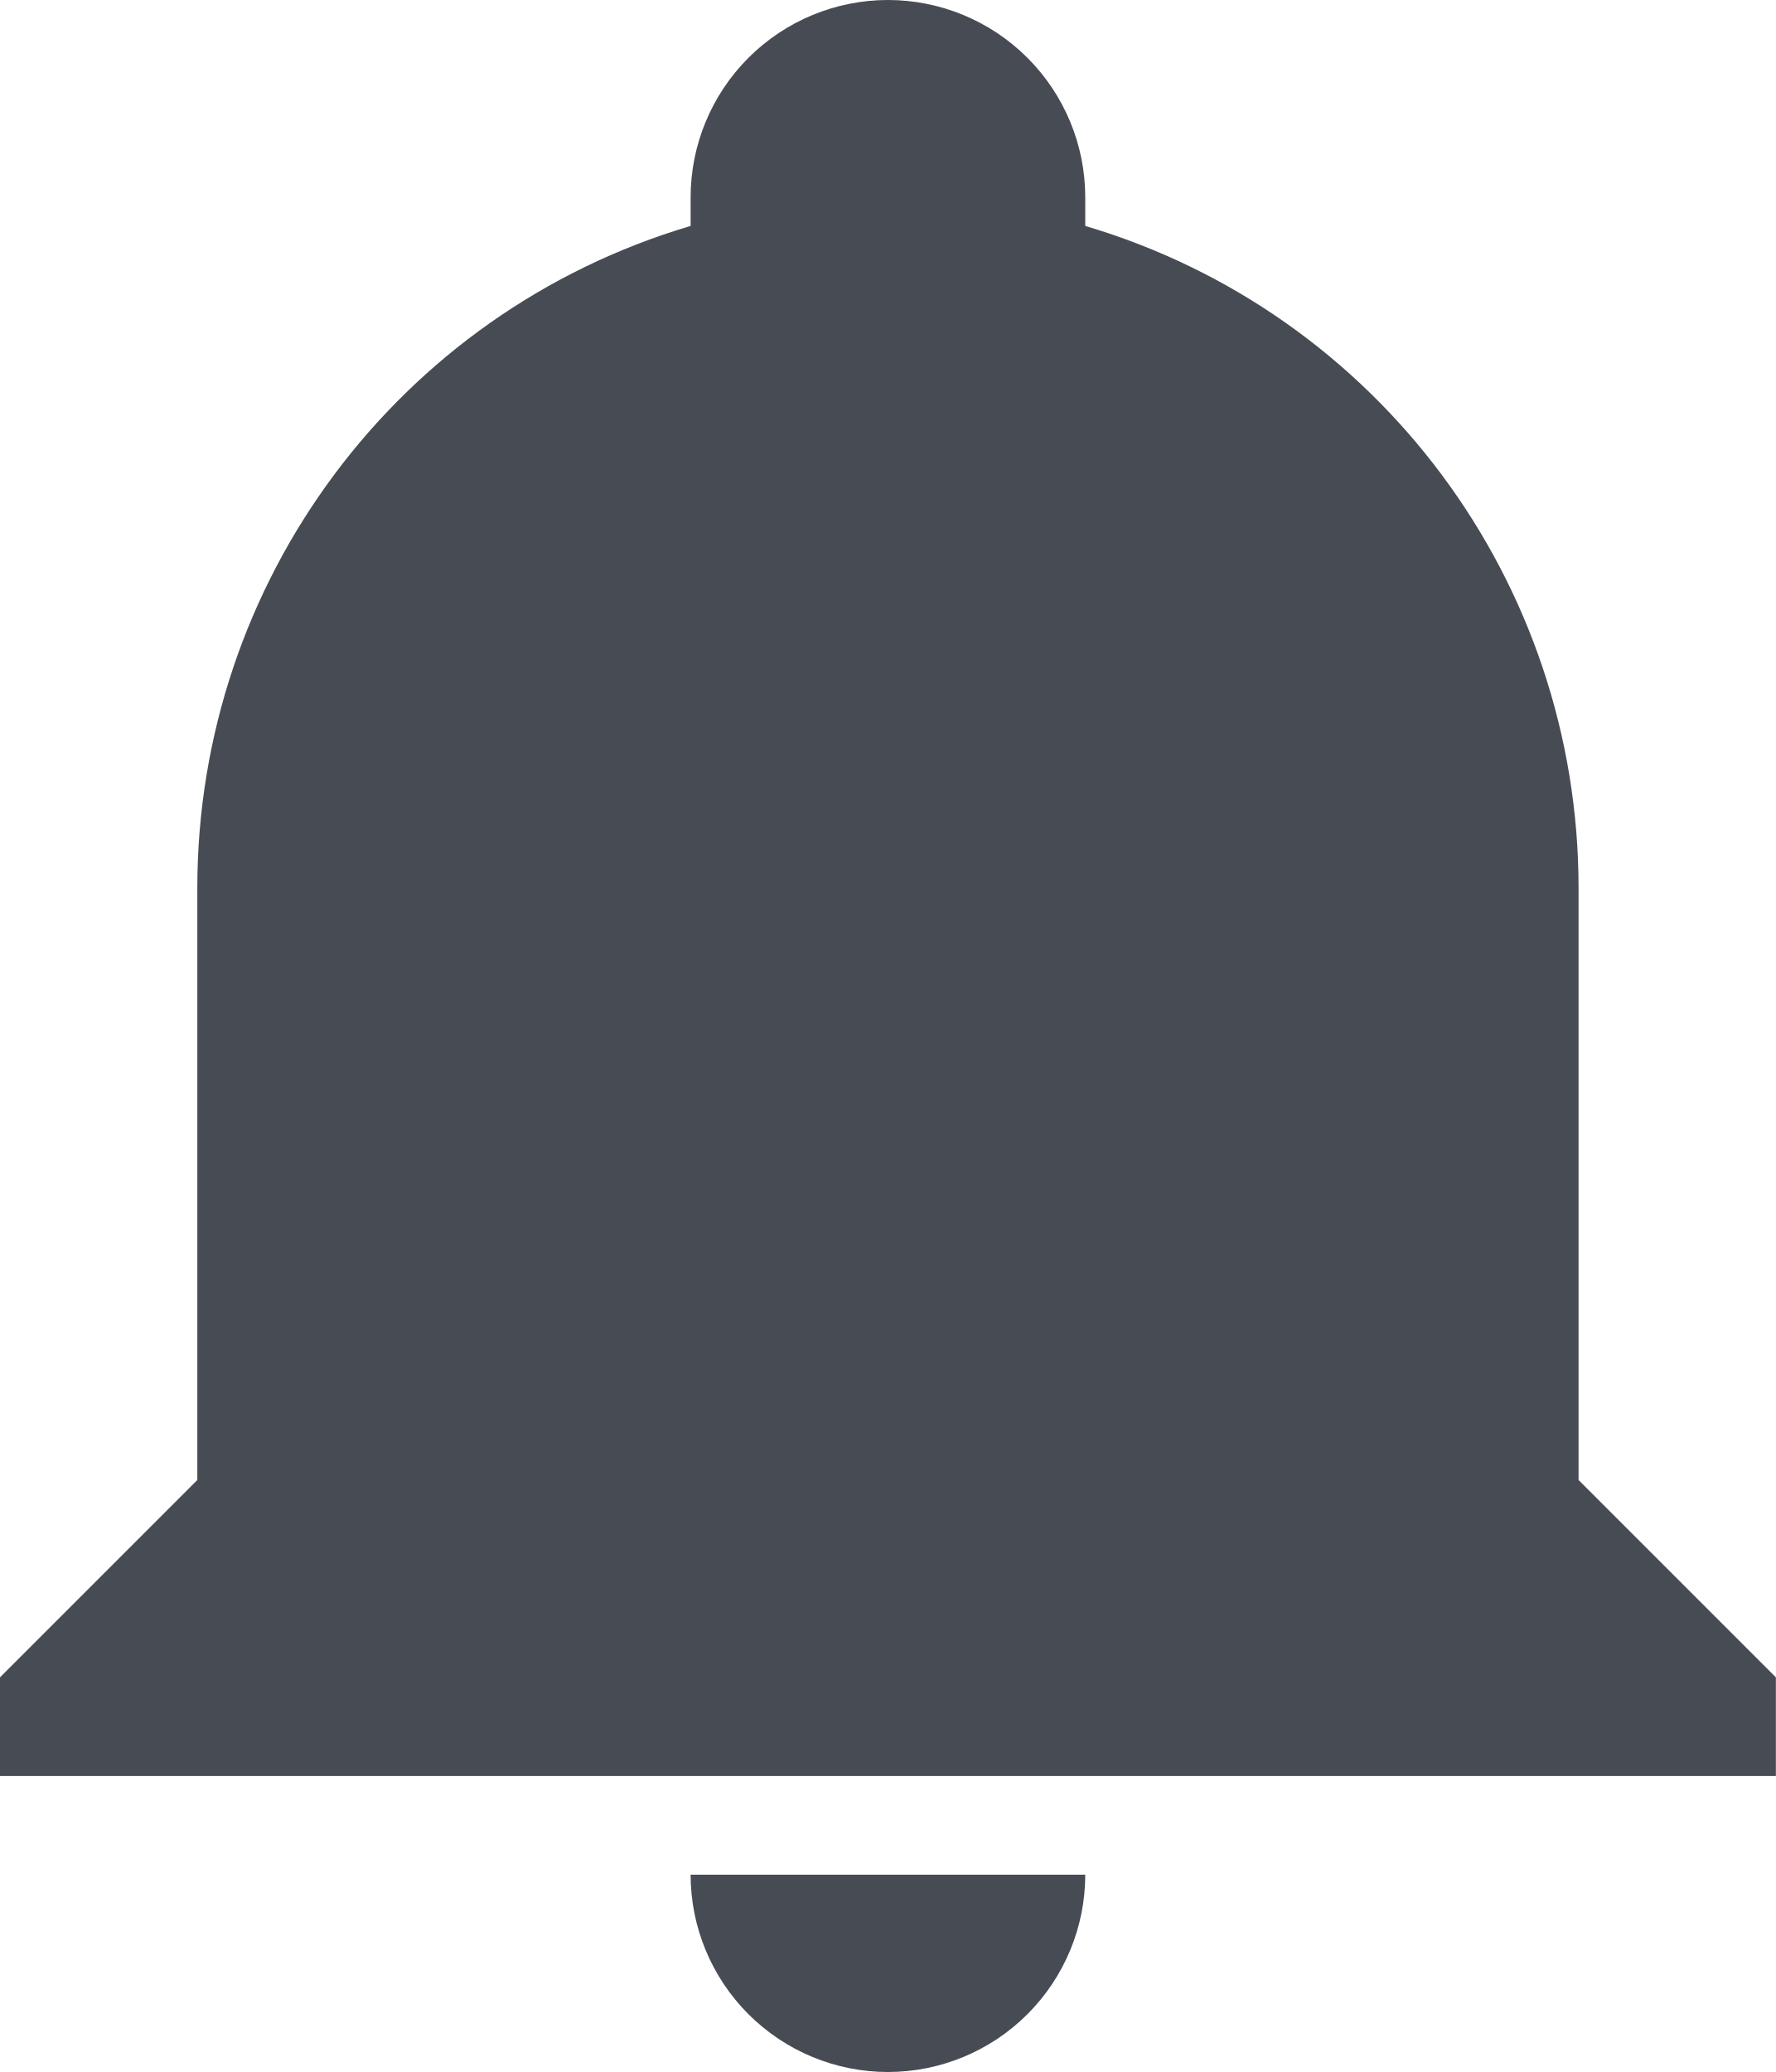
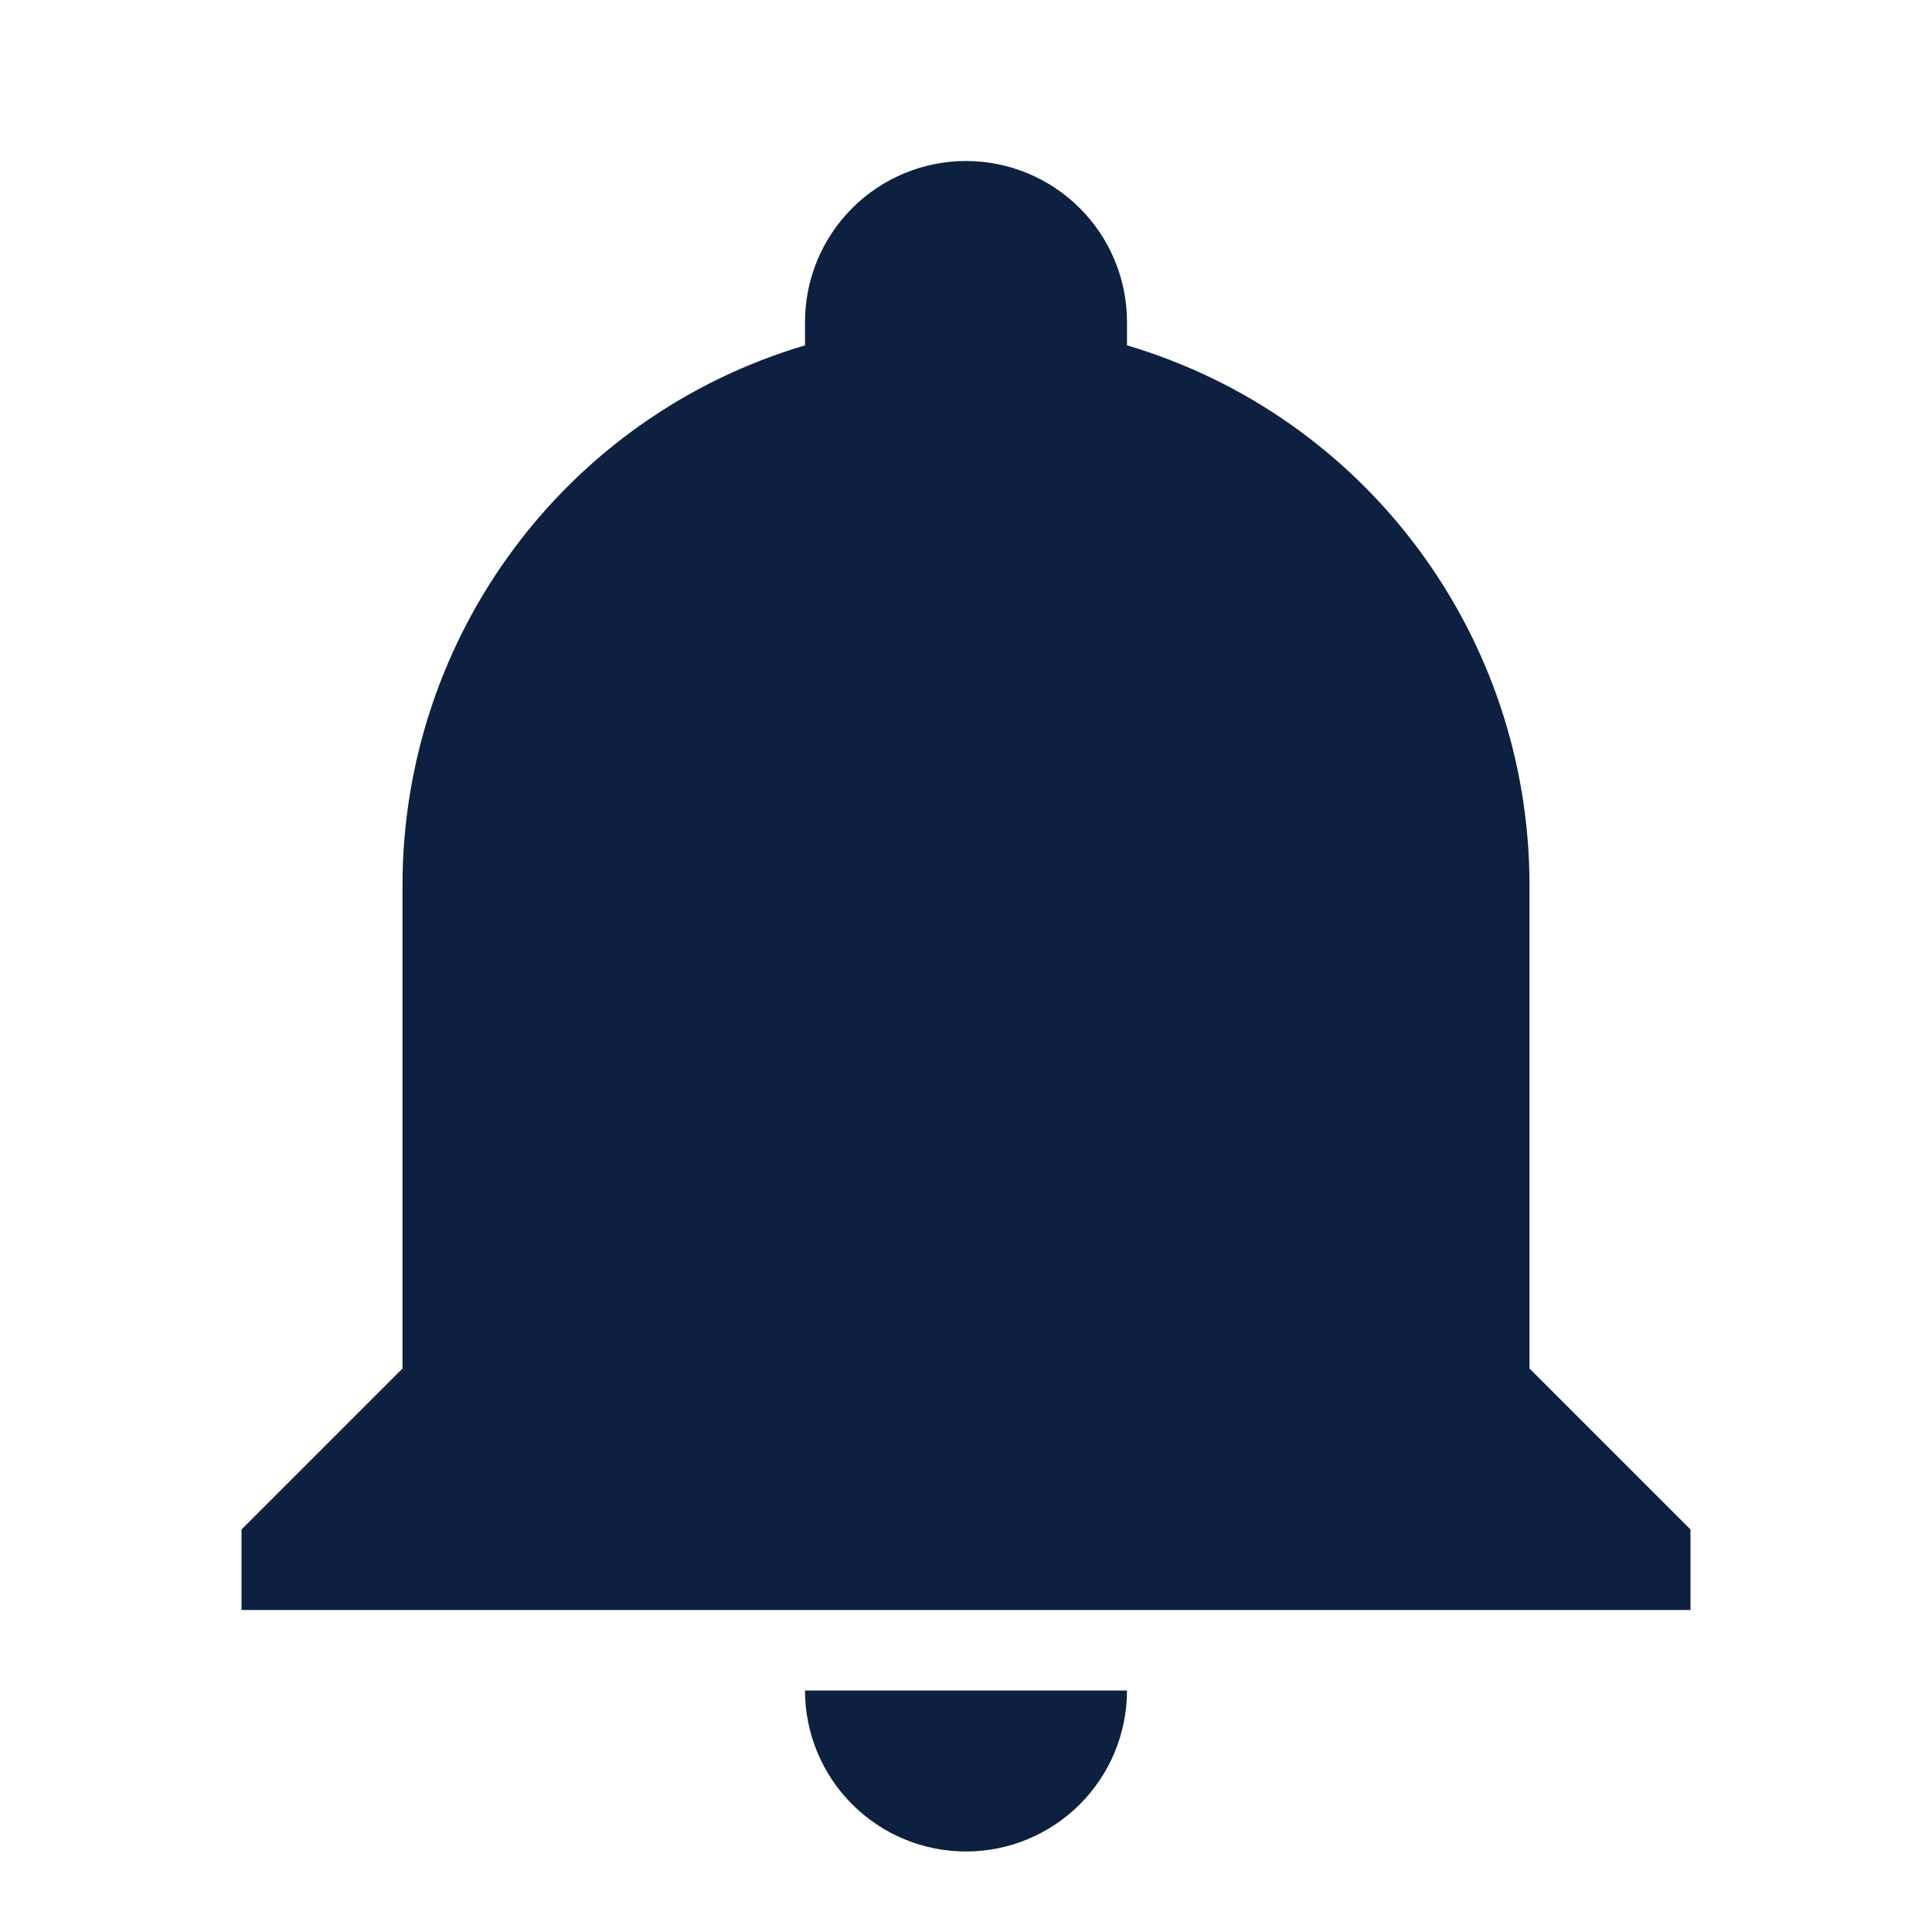
- <svg xmlns="http://www.w3.org/2000/svg" width="18" height="21" viewBox="0 0 18 21" fill="none">
-   <path d="M18 17V18H0V17L2 15V9C2 5.9 4.03 3.17 7 2.29C7 2.19 7 2.1 7 2C7 1.47 7.211 0.961 7.586 0.586C7.961 0.211 8.47 0 9 0C9.53 0 10.039 0.211 10.414 0.586C10.789 0.961 11 1.47 11 2C11 2.1 11 2.19 11 2.29C13.97 3.17 16 5.9 16 9V15L18 17ZM11 19C11 19.53 10.789 20.039 10.414 20.414C10.039 20.789 9.53 21 9 21C8.47 21 7.961 20.789 7.586 20.414C7.211 20.039 7 19.53 7 19" fill="#474B54" />
+ <svg xmlns="http://www.w3.org/2000/svg" width="24" height="24" viewBox="0 0 24 24" fill="none">
+   <path d="M21 19V20H3V19L5 17V11C5 7.9 7.03 5.17 10 4.29C10 4.19 10 4.1 10 4C10 3.47 10.211 2.961 10.586 2.586C10.961 2.211 11.47 2 12 2C12.53 2 13.039 2.211 13.414 2.586C13.789 2.961 14 3.47 14 4C14 4.1 14 4.19 14 4.29C16.97 5.17 19 7.9 19 11V17L21 19ZM14 21C14 21.53 13.789 22.039 13.414 22.414C13.039 22.789 12.53 23 12 23C11.47 23 10.961 22.789 10.586 22.414C10.211 22.039 10 21.53 10 21" fill="#0D2040" />
</svg>
